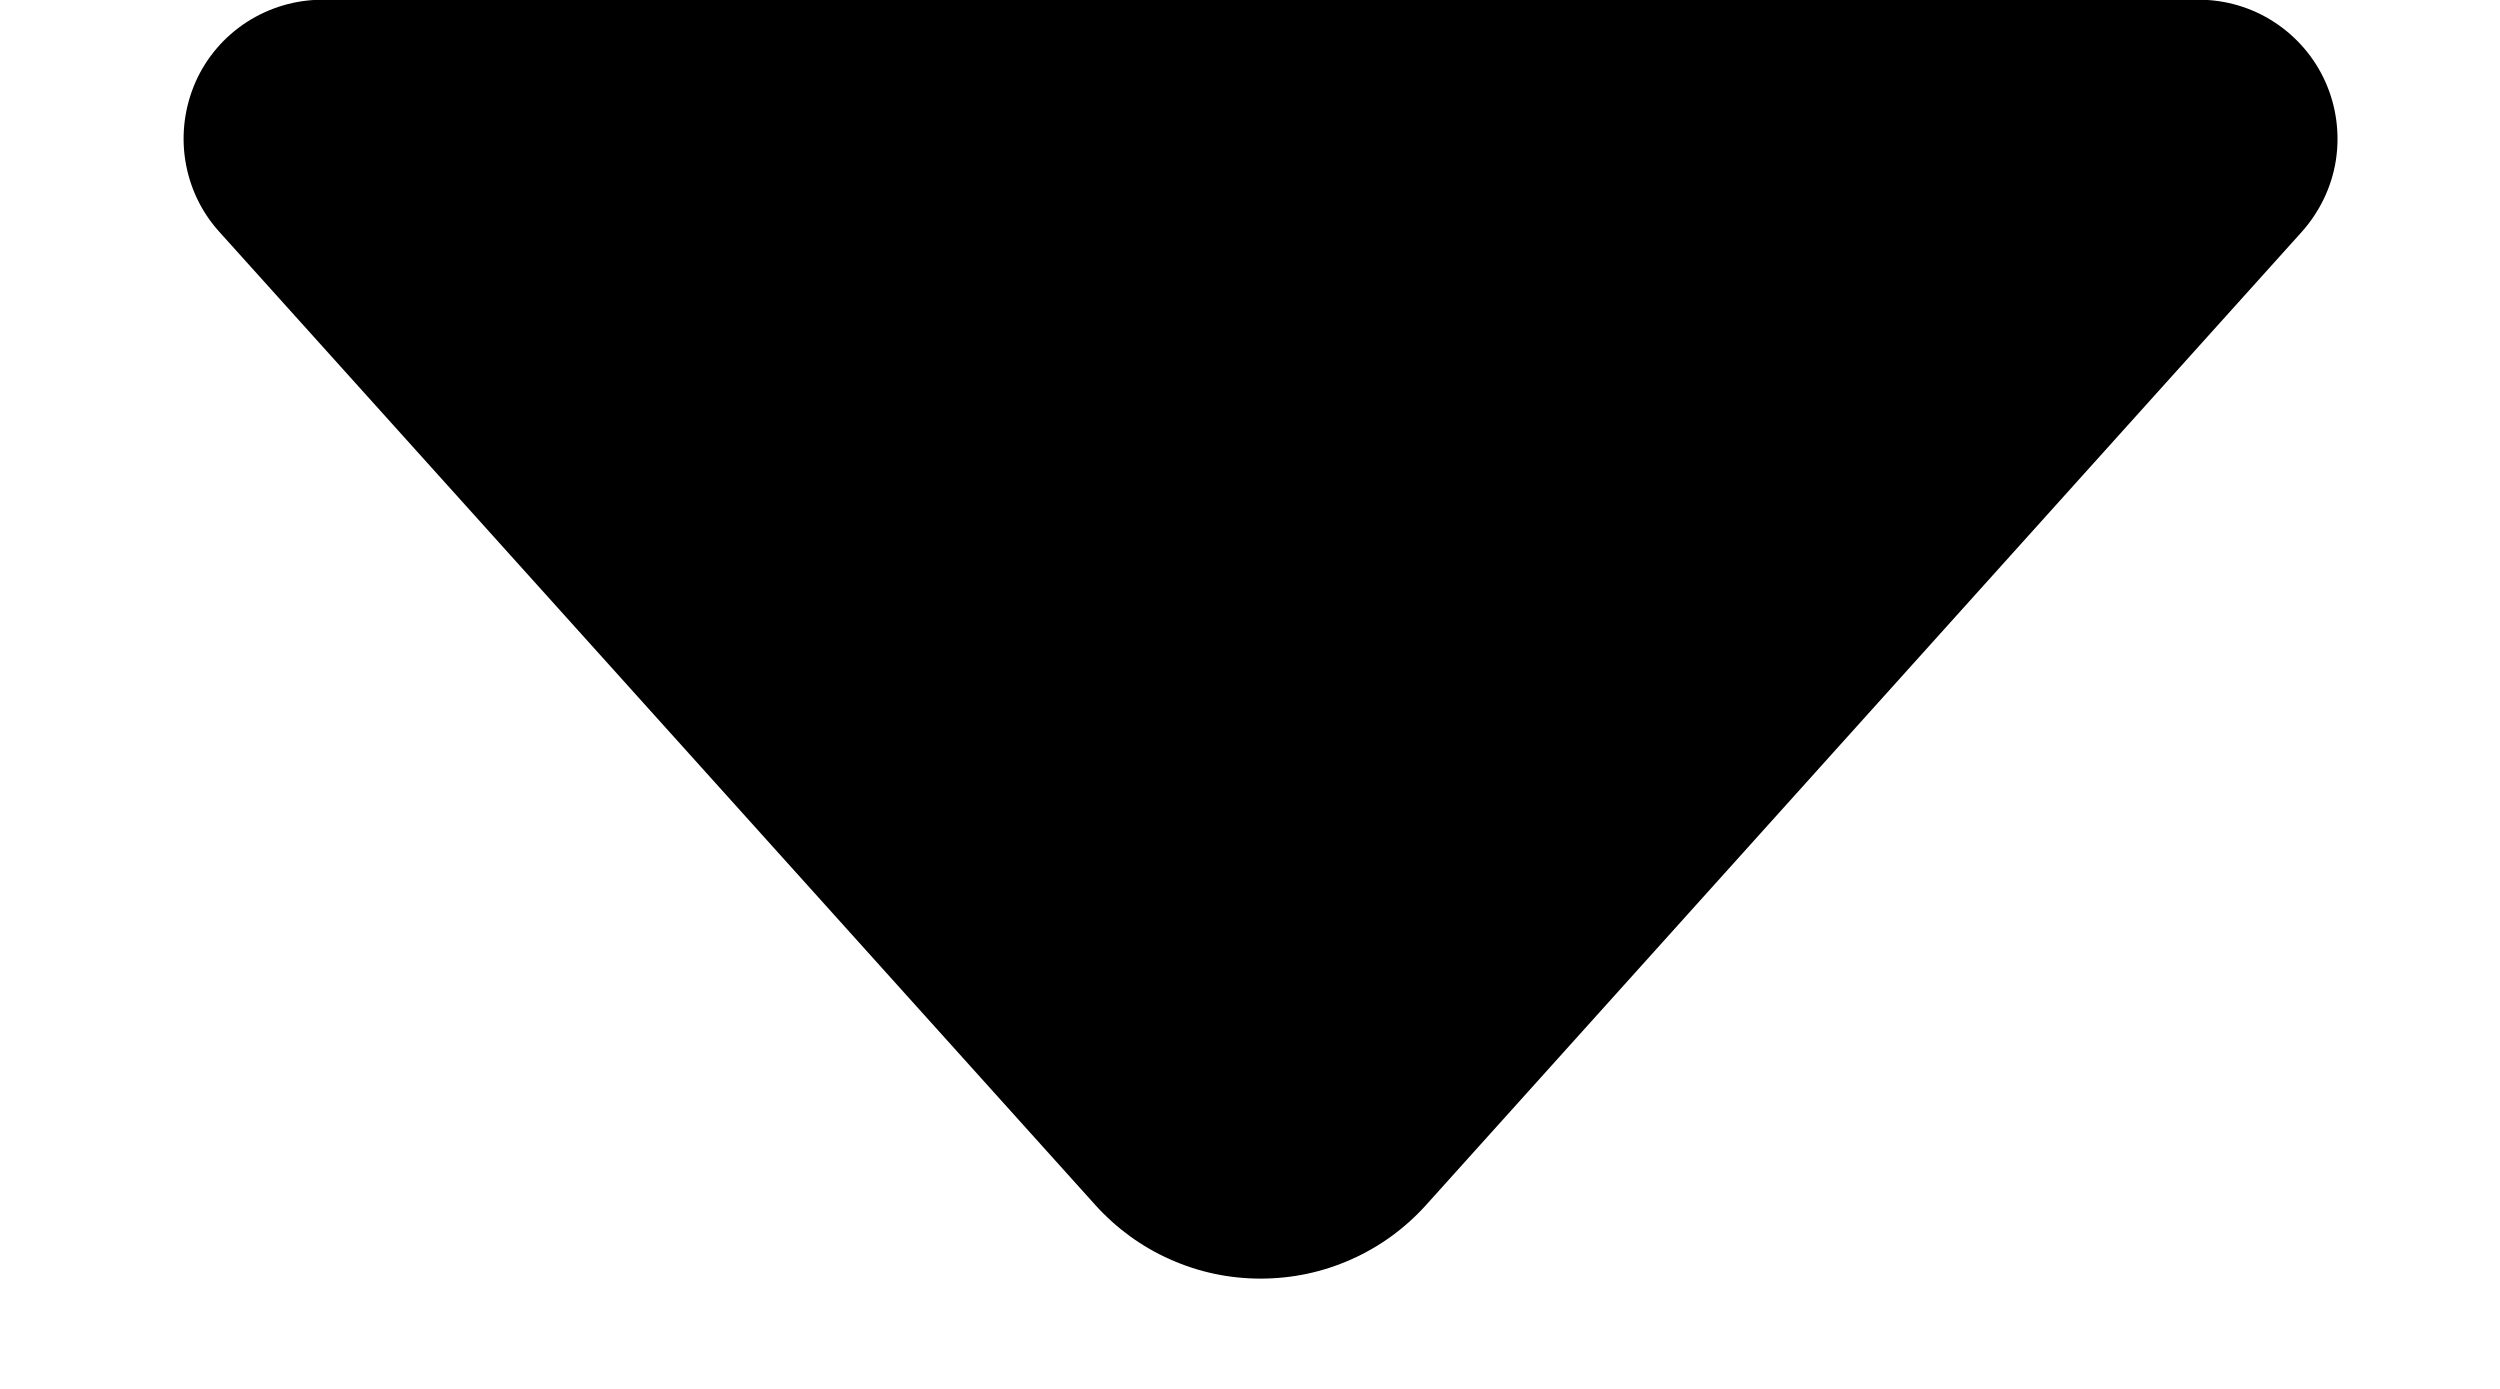
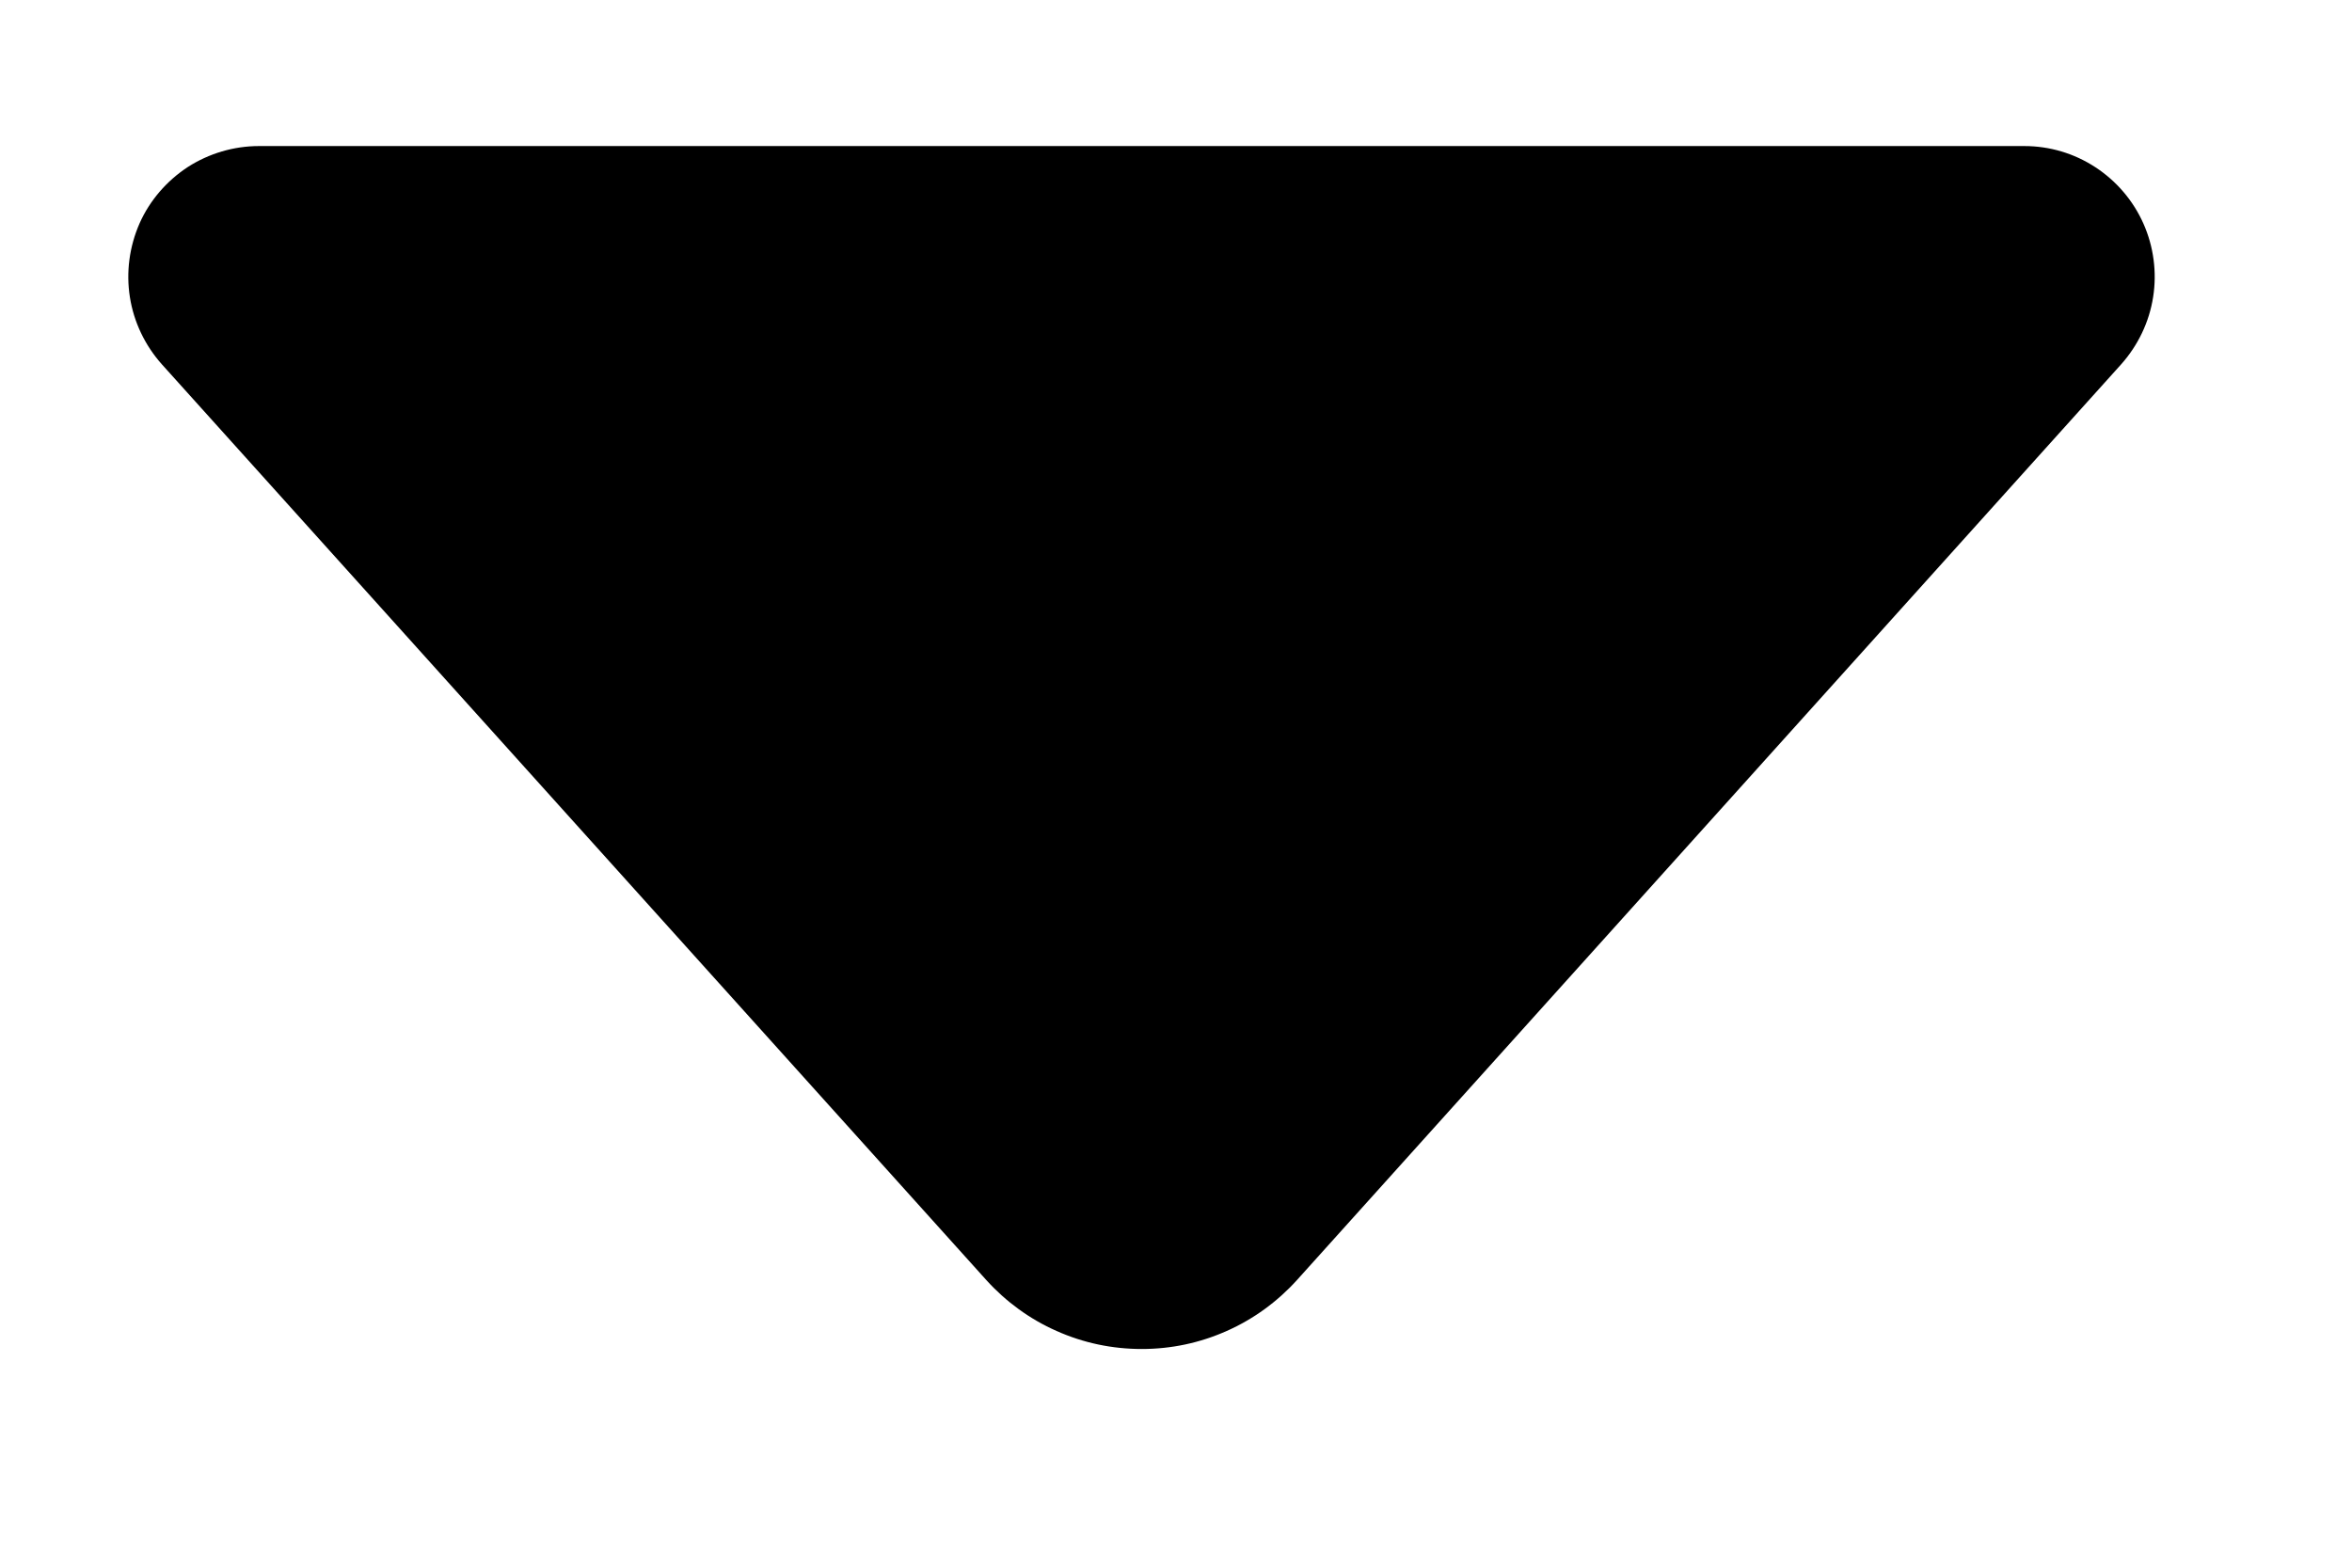
- <svg xmlns="http://www.w3.org/2000/svg" width="9" height="5" viewBox="0 0 9 5">
-   <path d="M5.133 4.339L8.287 0.834C8.351 0.762 8.394 0.673 8.409 0.578C8.424 0.482 8.411 0.384 8.372 0.296C8.333 0.208 8.269 0.133 8.188 0.08C8.107 0.027 8.012 -0.001 7.916 -0.001H1.161C1.064 -0.001 0.97 0.027 0.889 0.079C0.807 0.132 0.743 0.207 0.704 0.295C0.665 0.384 0.652 0.482 0.667 0.577C0.682 0.673 0.724 0.762 0.789 0.834L3.944 4.339C4.019 4.422 4.111 4.489 4.213 4.534C4.316 4.58 4.426 4.603 4.538 4.603C4.651 4.603 4.761 4.58 4.864 4.534C4.966 4.489 5.058 4.422 5.133 4.339Z" fill="currentColor" />
+ <svg xmlns="http://www.w3.org/2000/svg" width="9" height="6" viewBox="0 0 9 6" fill="none">
+   <path d="M4.963 4.899L8.117 1.394C8.181 1.322 8.224 1.233 8.239 1.137C8.254 1.042 8.241 0.944 8.202 0.856C8.163 0.768 8.099 0.693 8.018 0.64C7.937 0.587 7.843 0.559 7.746 0.559H0.991C0.895 0.559 0.8 0.587 0.719 0.639C0.638 0.692 0.573 0.767 0.534 0.855C0.495 0.944 0.482 1.042 0.497 1.137C0.512 1.233 0.555 1.322 0.619 1.394L3.774 4.899C3.849 4.982 3.941 5.049 4.043 5.094C4.146 5.14 4.256 5.163 4.369 5.163C4.481 5.163 4.591 5.14 4.694 5.094C4.796 5.049 4.888 4.982 4.963 4.899Z" fill="currentColor" />
</svg>
